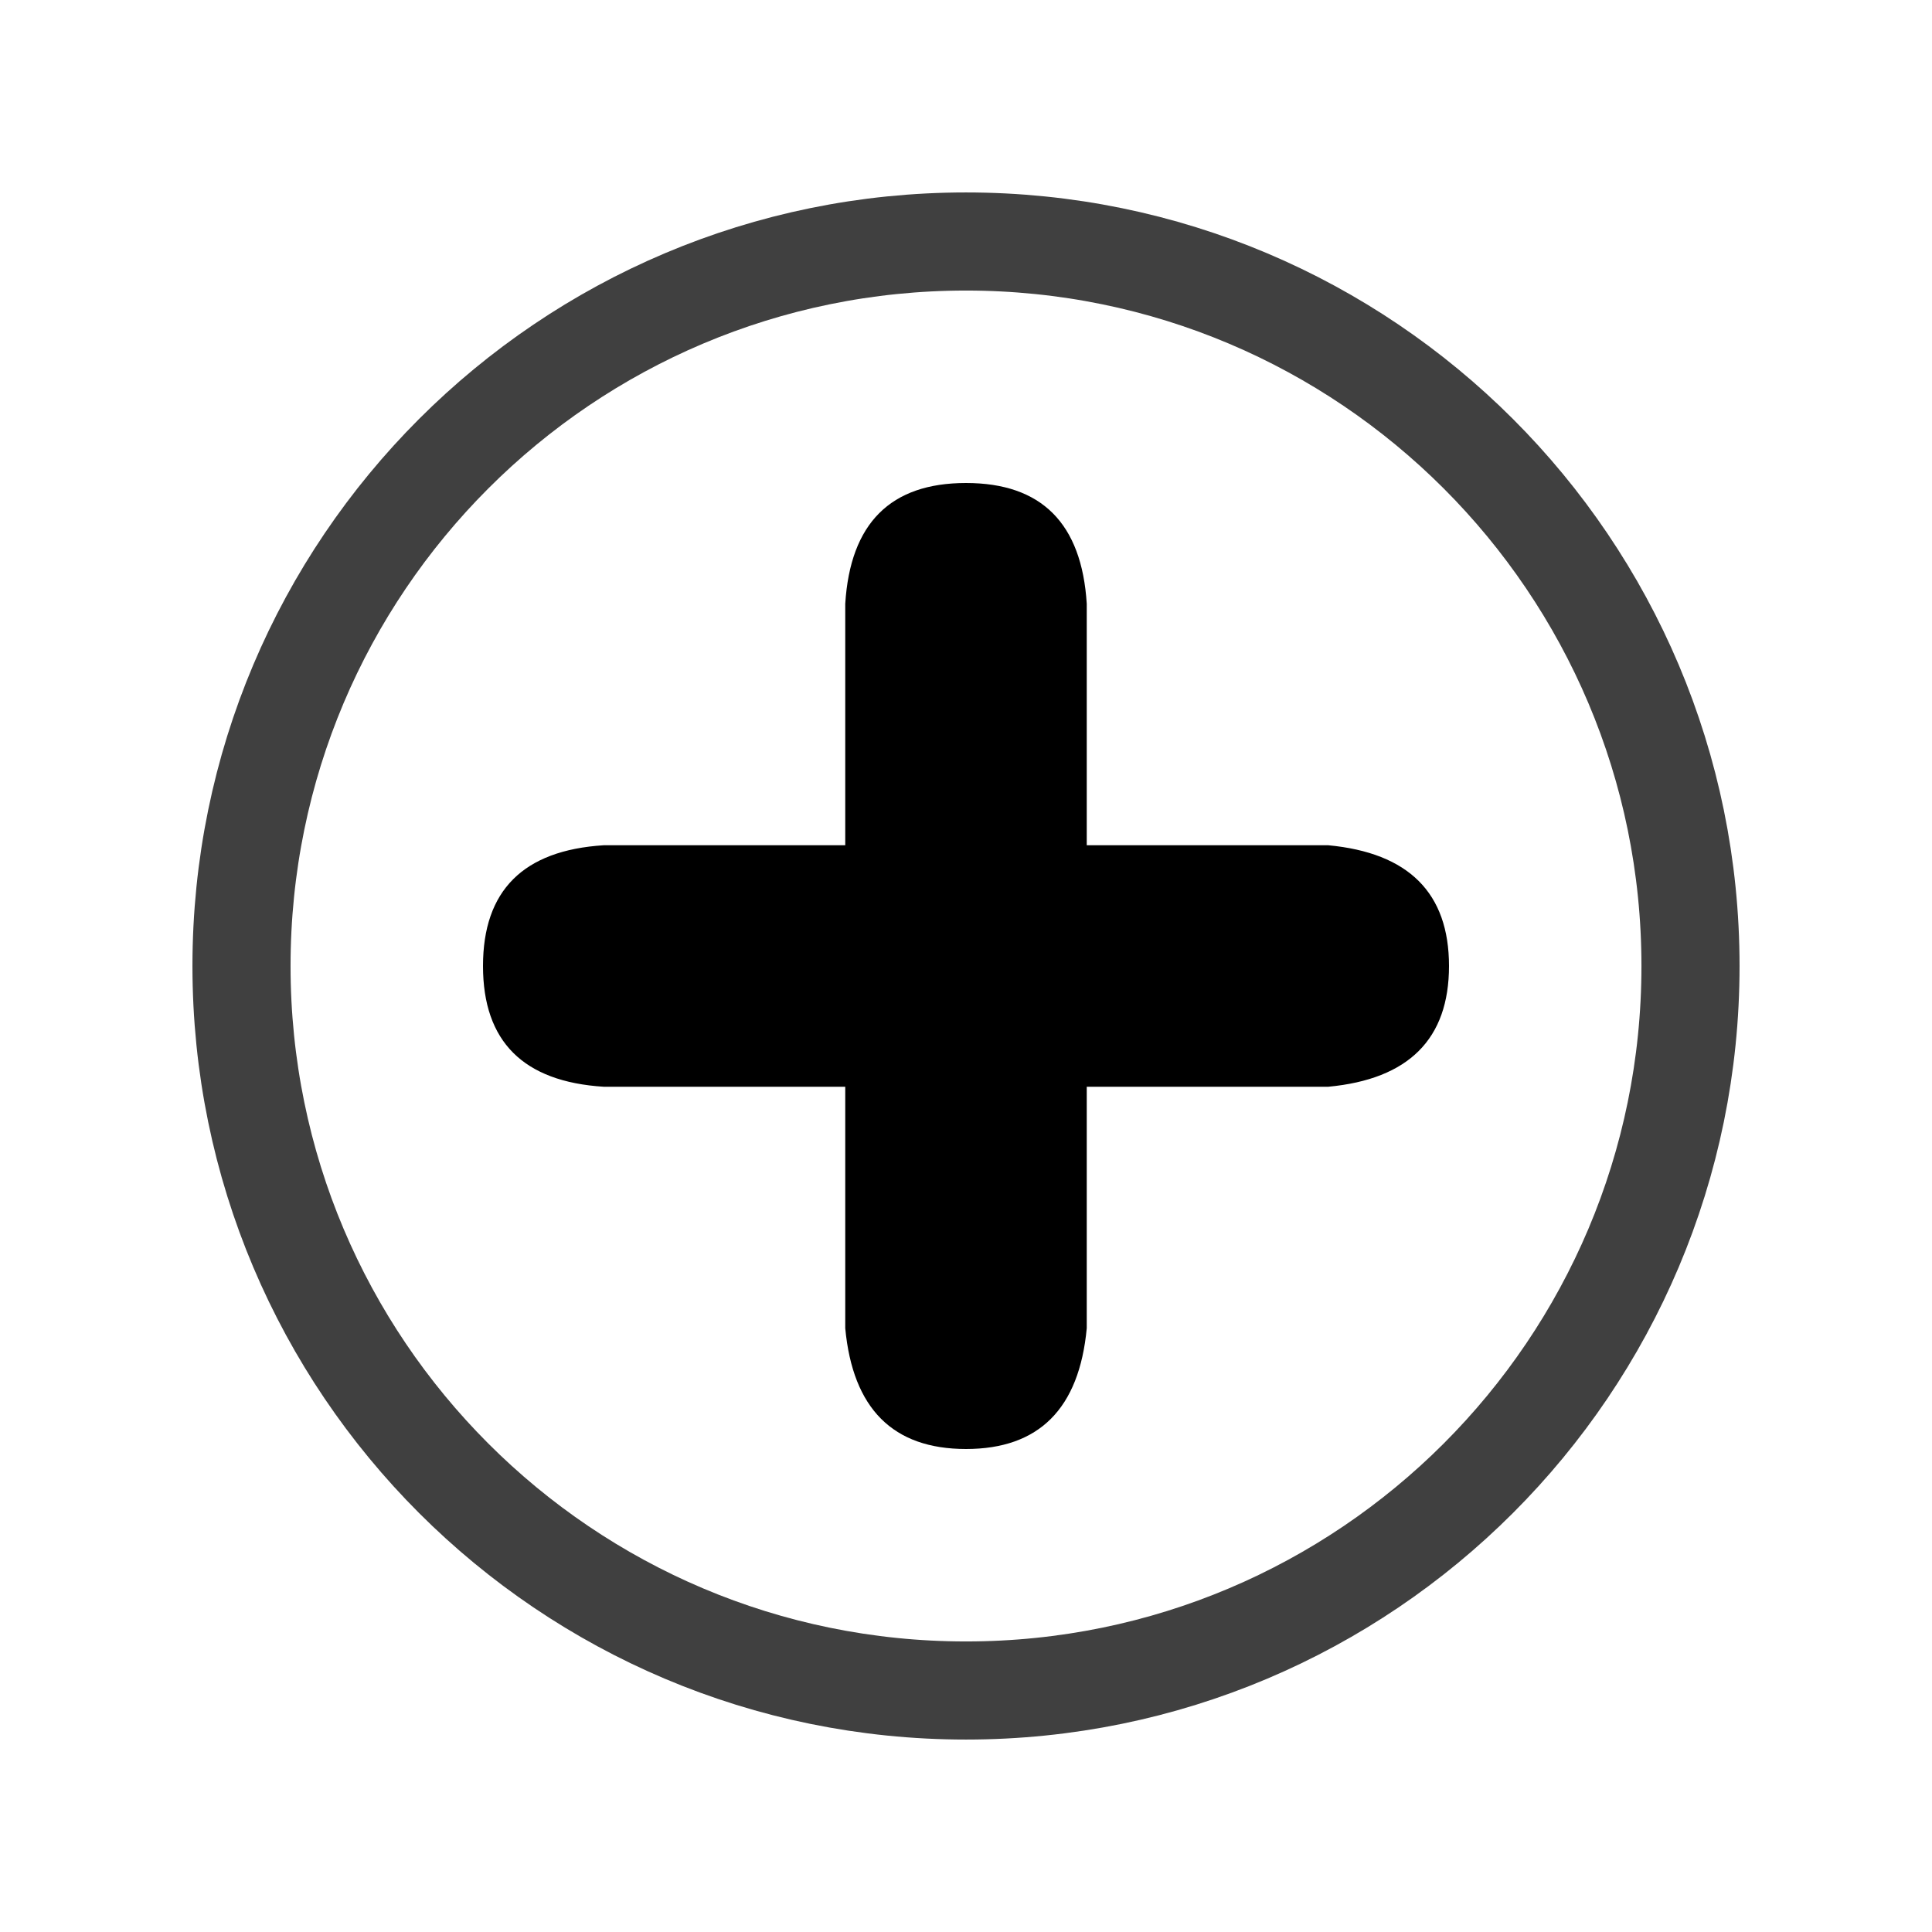
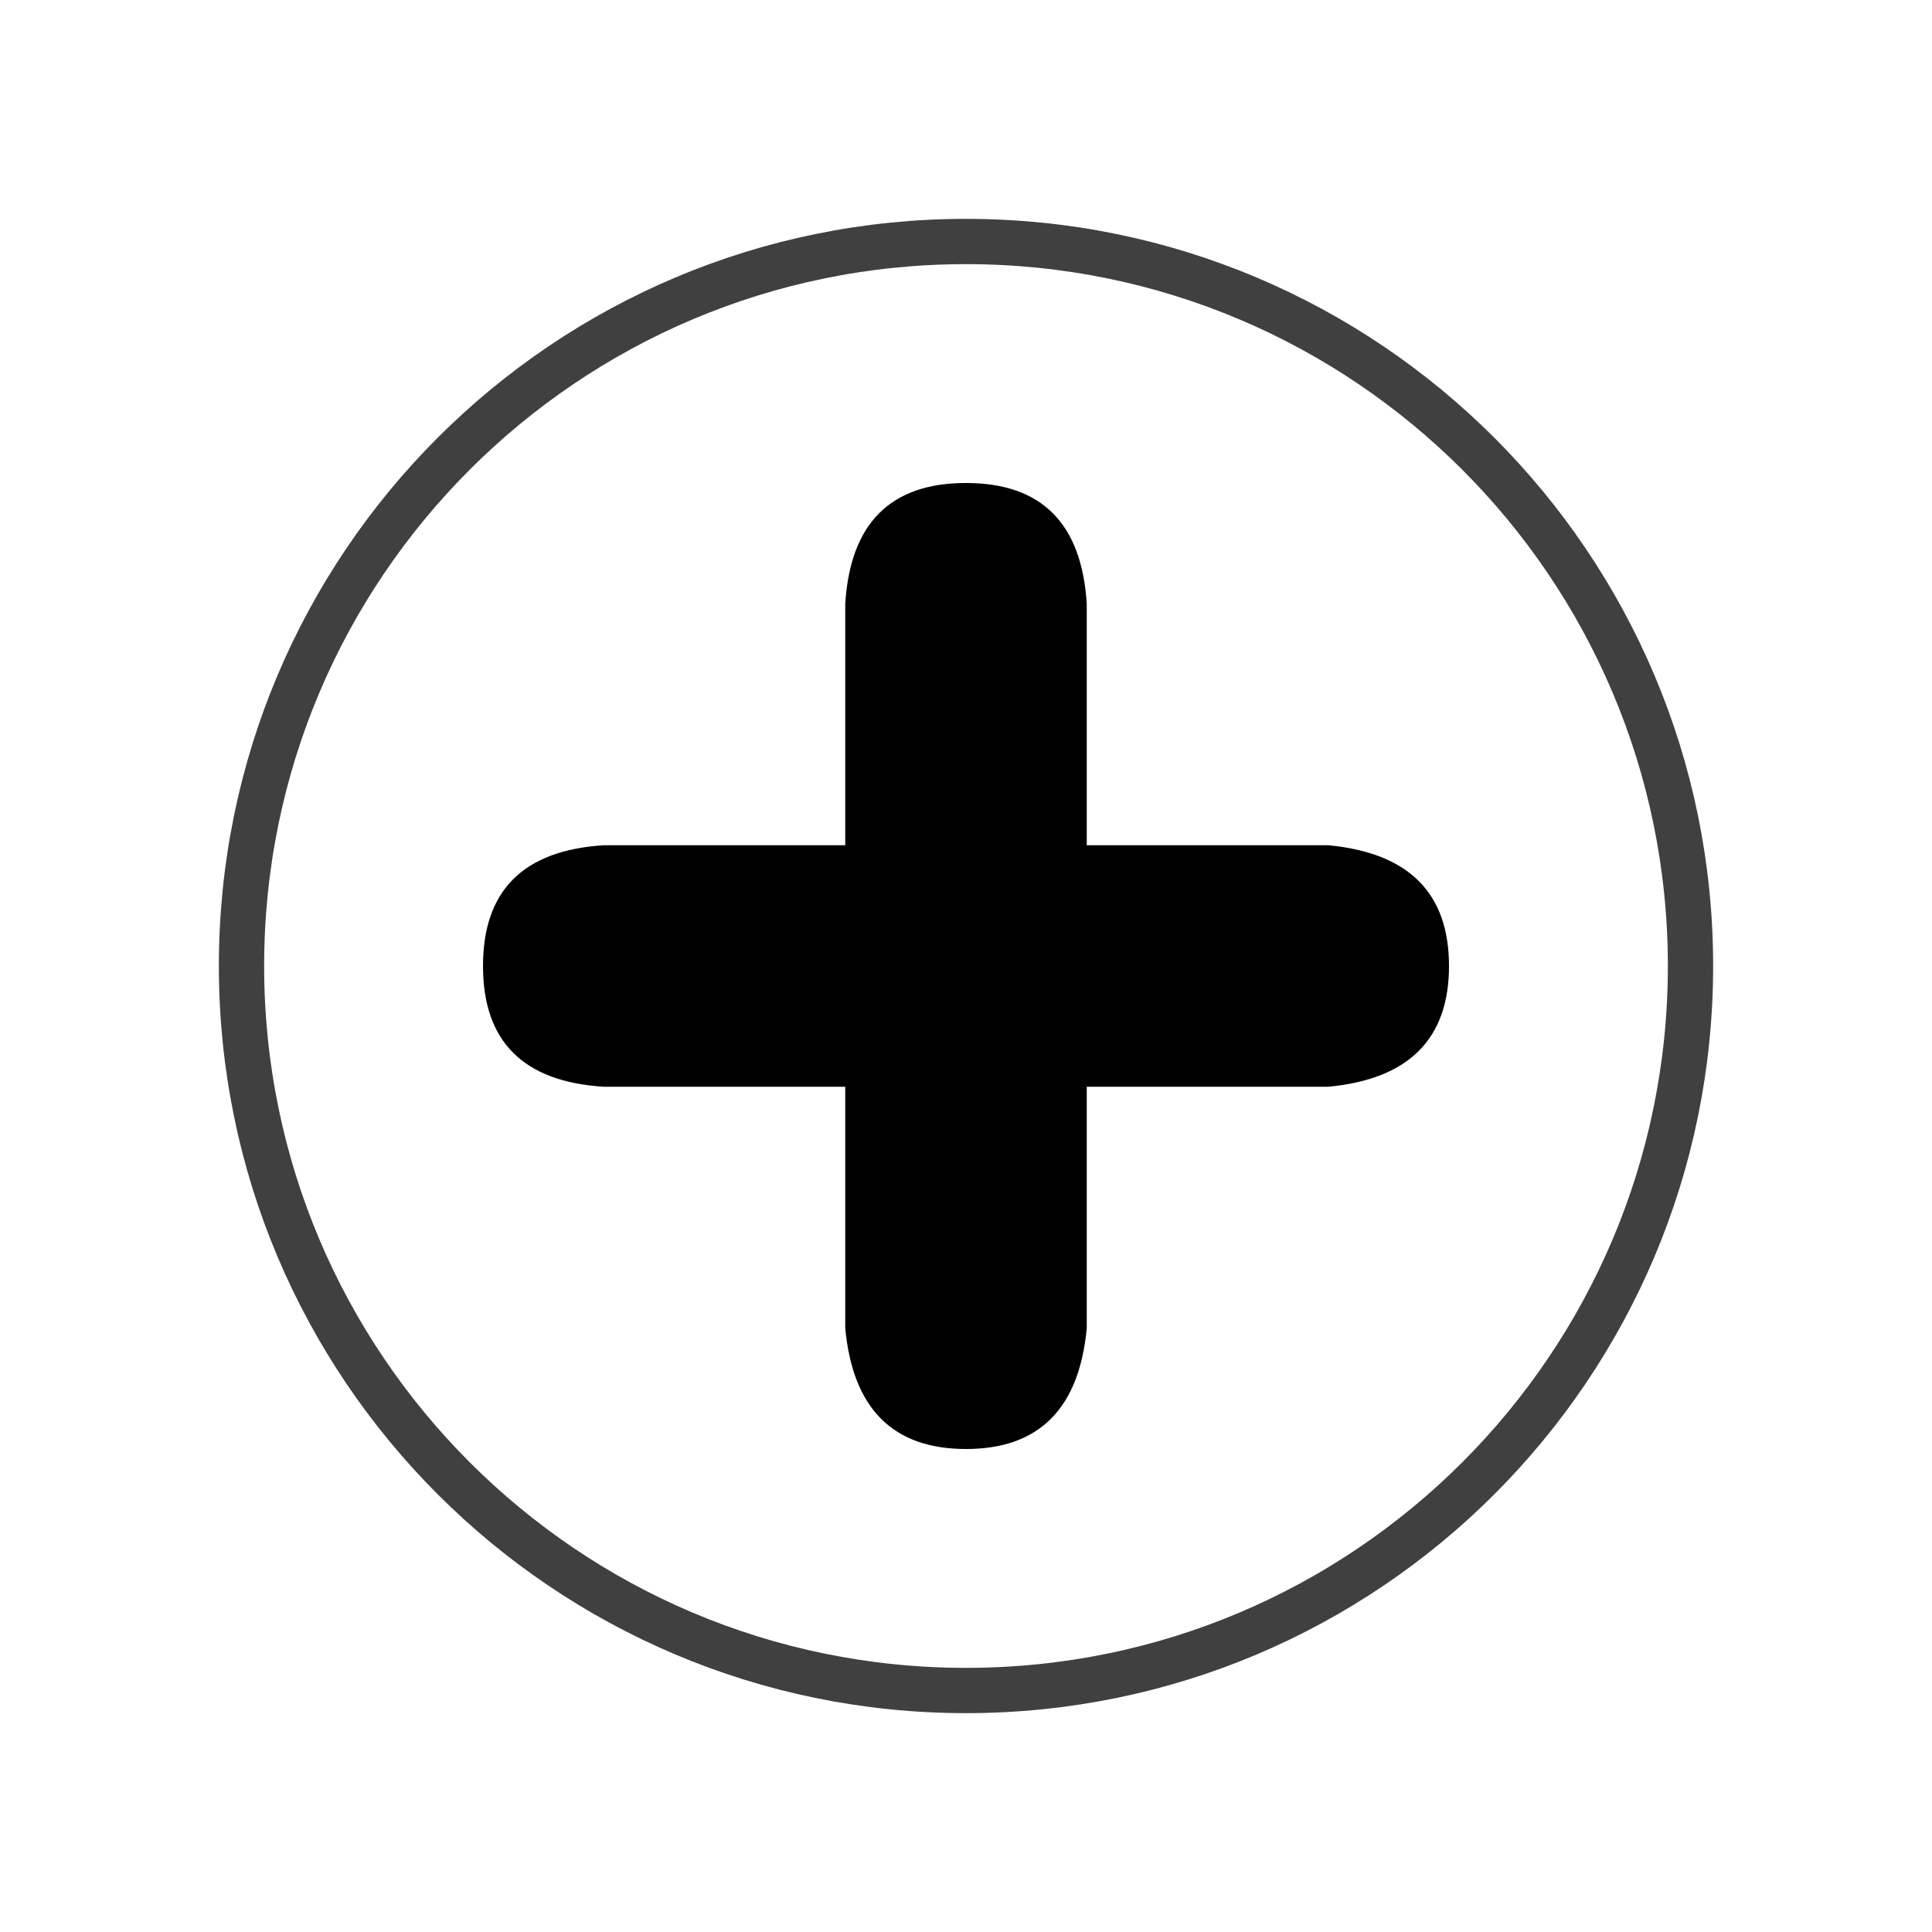
<svg xmlns="http://www.w3.org/2000/svg" style="isolation:isolate" viewBox="0 0 512 512" width="512pt" height="512pt">
  <defs>
    <clipPath id="_clipPath_mgX9jhsvd9AqBJRzHFQMaErUGubKHs7b">
      <rect width="512" height="512" />
    </clipPath>
  </defs>
  <g clip-path="url(#_clipPath_mgX9jhsvd9AqBJRzHFQMaErUGubKHs7b)">
    <circle cx="256" cy="256" r="192" fill="none" />
-     <circle cx="256" cy="256" r="192" fill="none" mask="url(#_mask_ThklKRuInfwnLFkQCB4YVvNV1pxWmY5M)" stroke-width="26" stroke="rgb(64,64,64)" stroke-linejoin="miter" stroke-linecap="square" stroke-miterlimit="3" />
+     <circle cx="256" cy="256" r="192" fill="none" mask="url(#_mask_ThklKRuInfwnLFkQCB4YVvNV1pxWmY5M)" stroke-width="12" stroke="rgb(64,64,64)" stroke-linejoin="miter" stroke-linecap="square" stroke-miterlimit="3" />
    <path d=" M 160 288 Q 128 286 128 256 Q 128 226 160 224 L 224 224 L 224 160 Q 226 128 256 128 Q 286 128 288 160 L 288 224 L 352 224 Q 384 227 384 256 Q 384 285 352 288 L 288 288 L 288 352 Q 285 384 256 384 Q 227 384 224 352 L 224 288 L 160 288 Z " fill="rgb(0,0,0)" />
  </g>
</svg>
